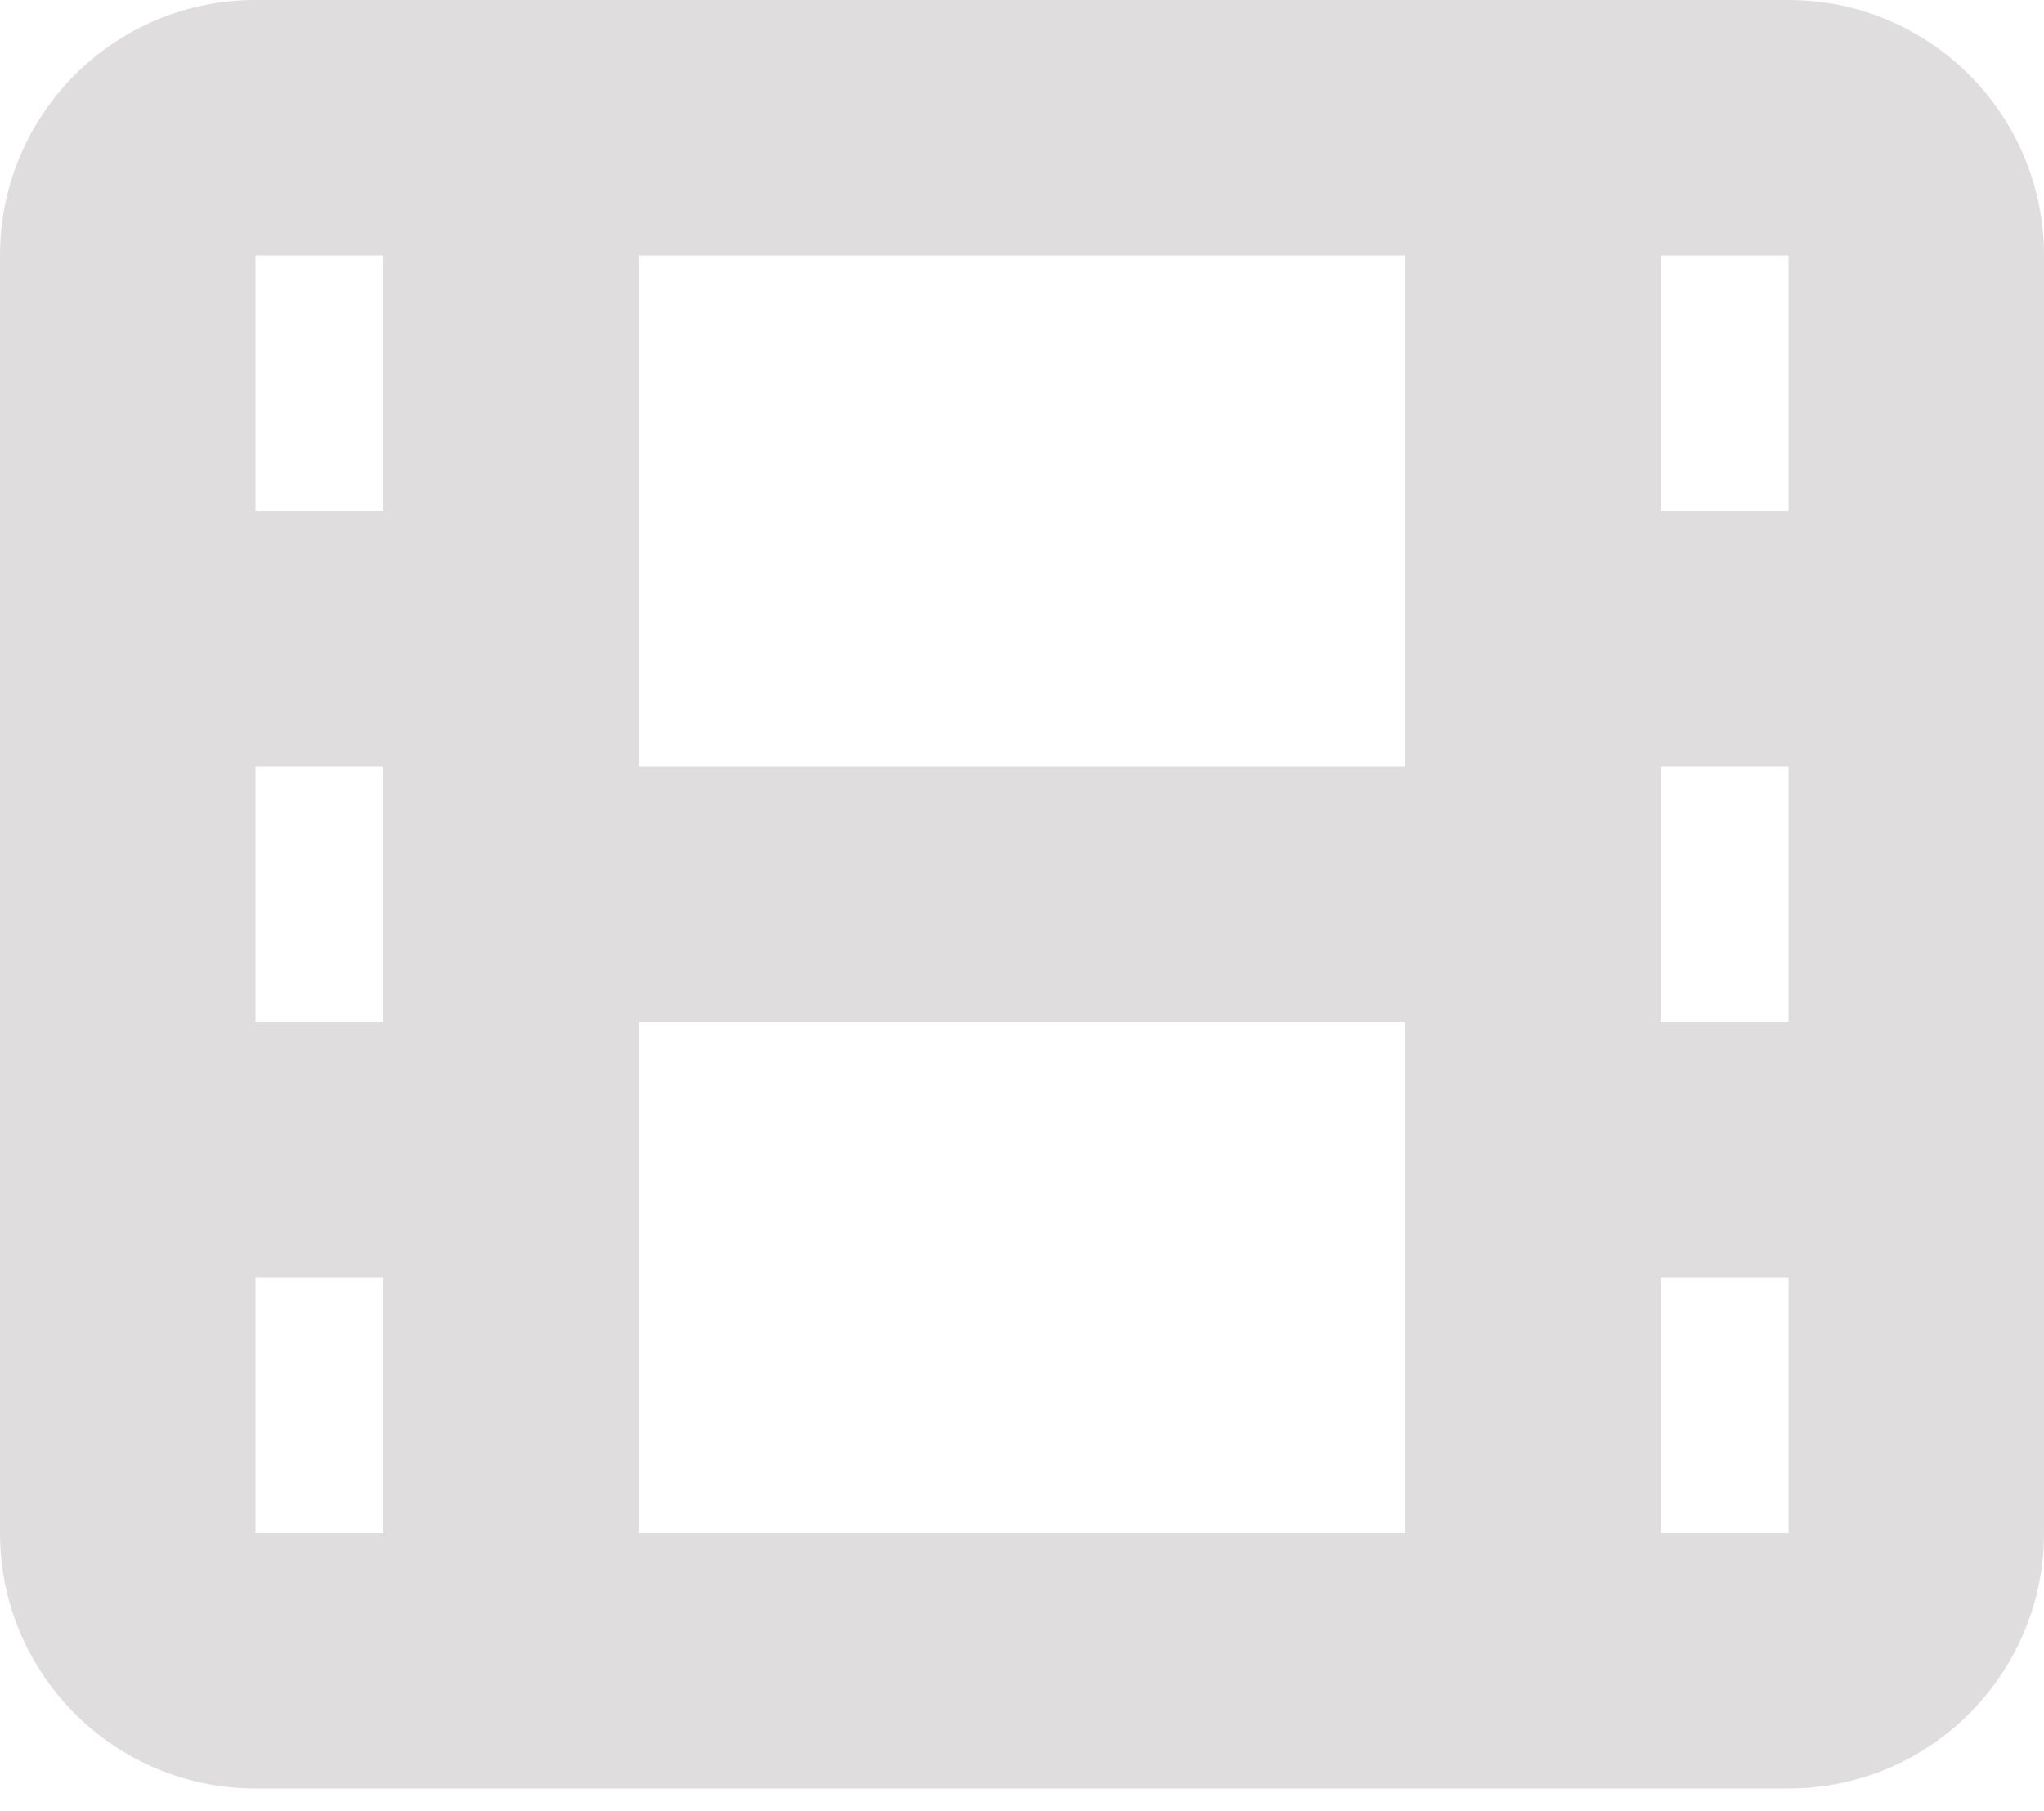
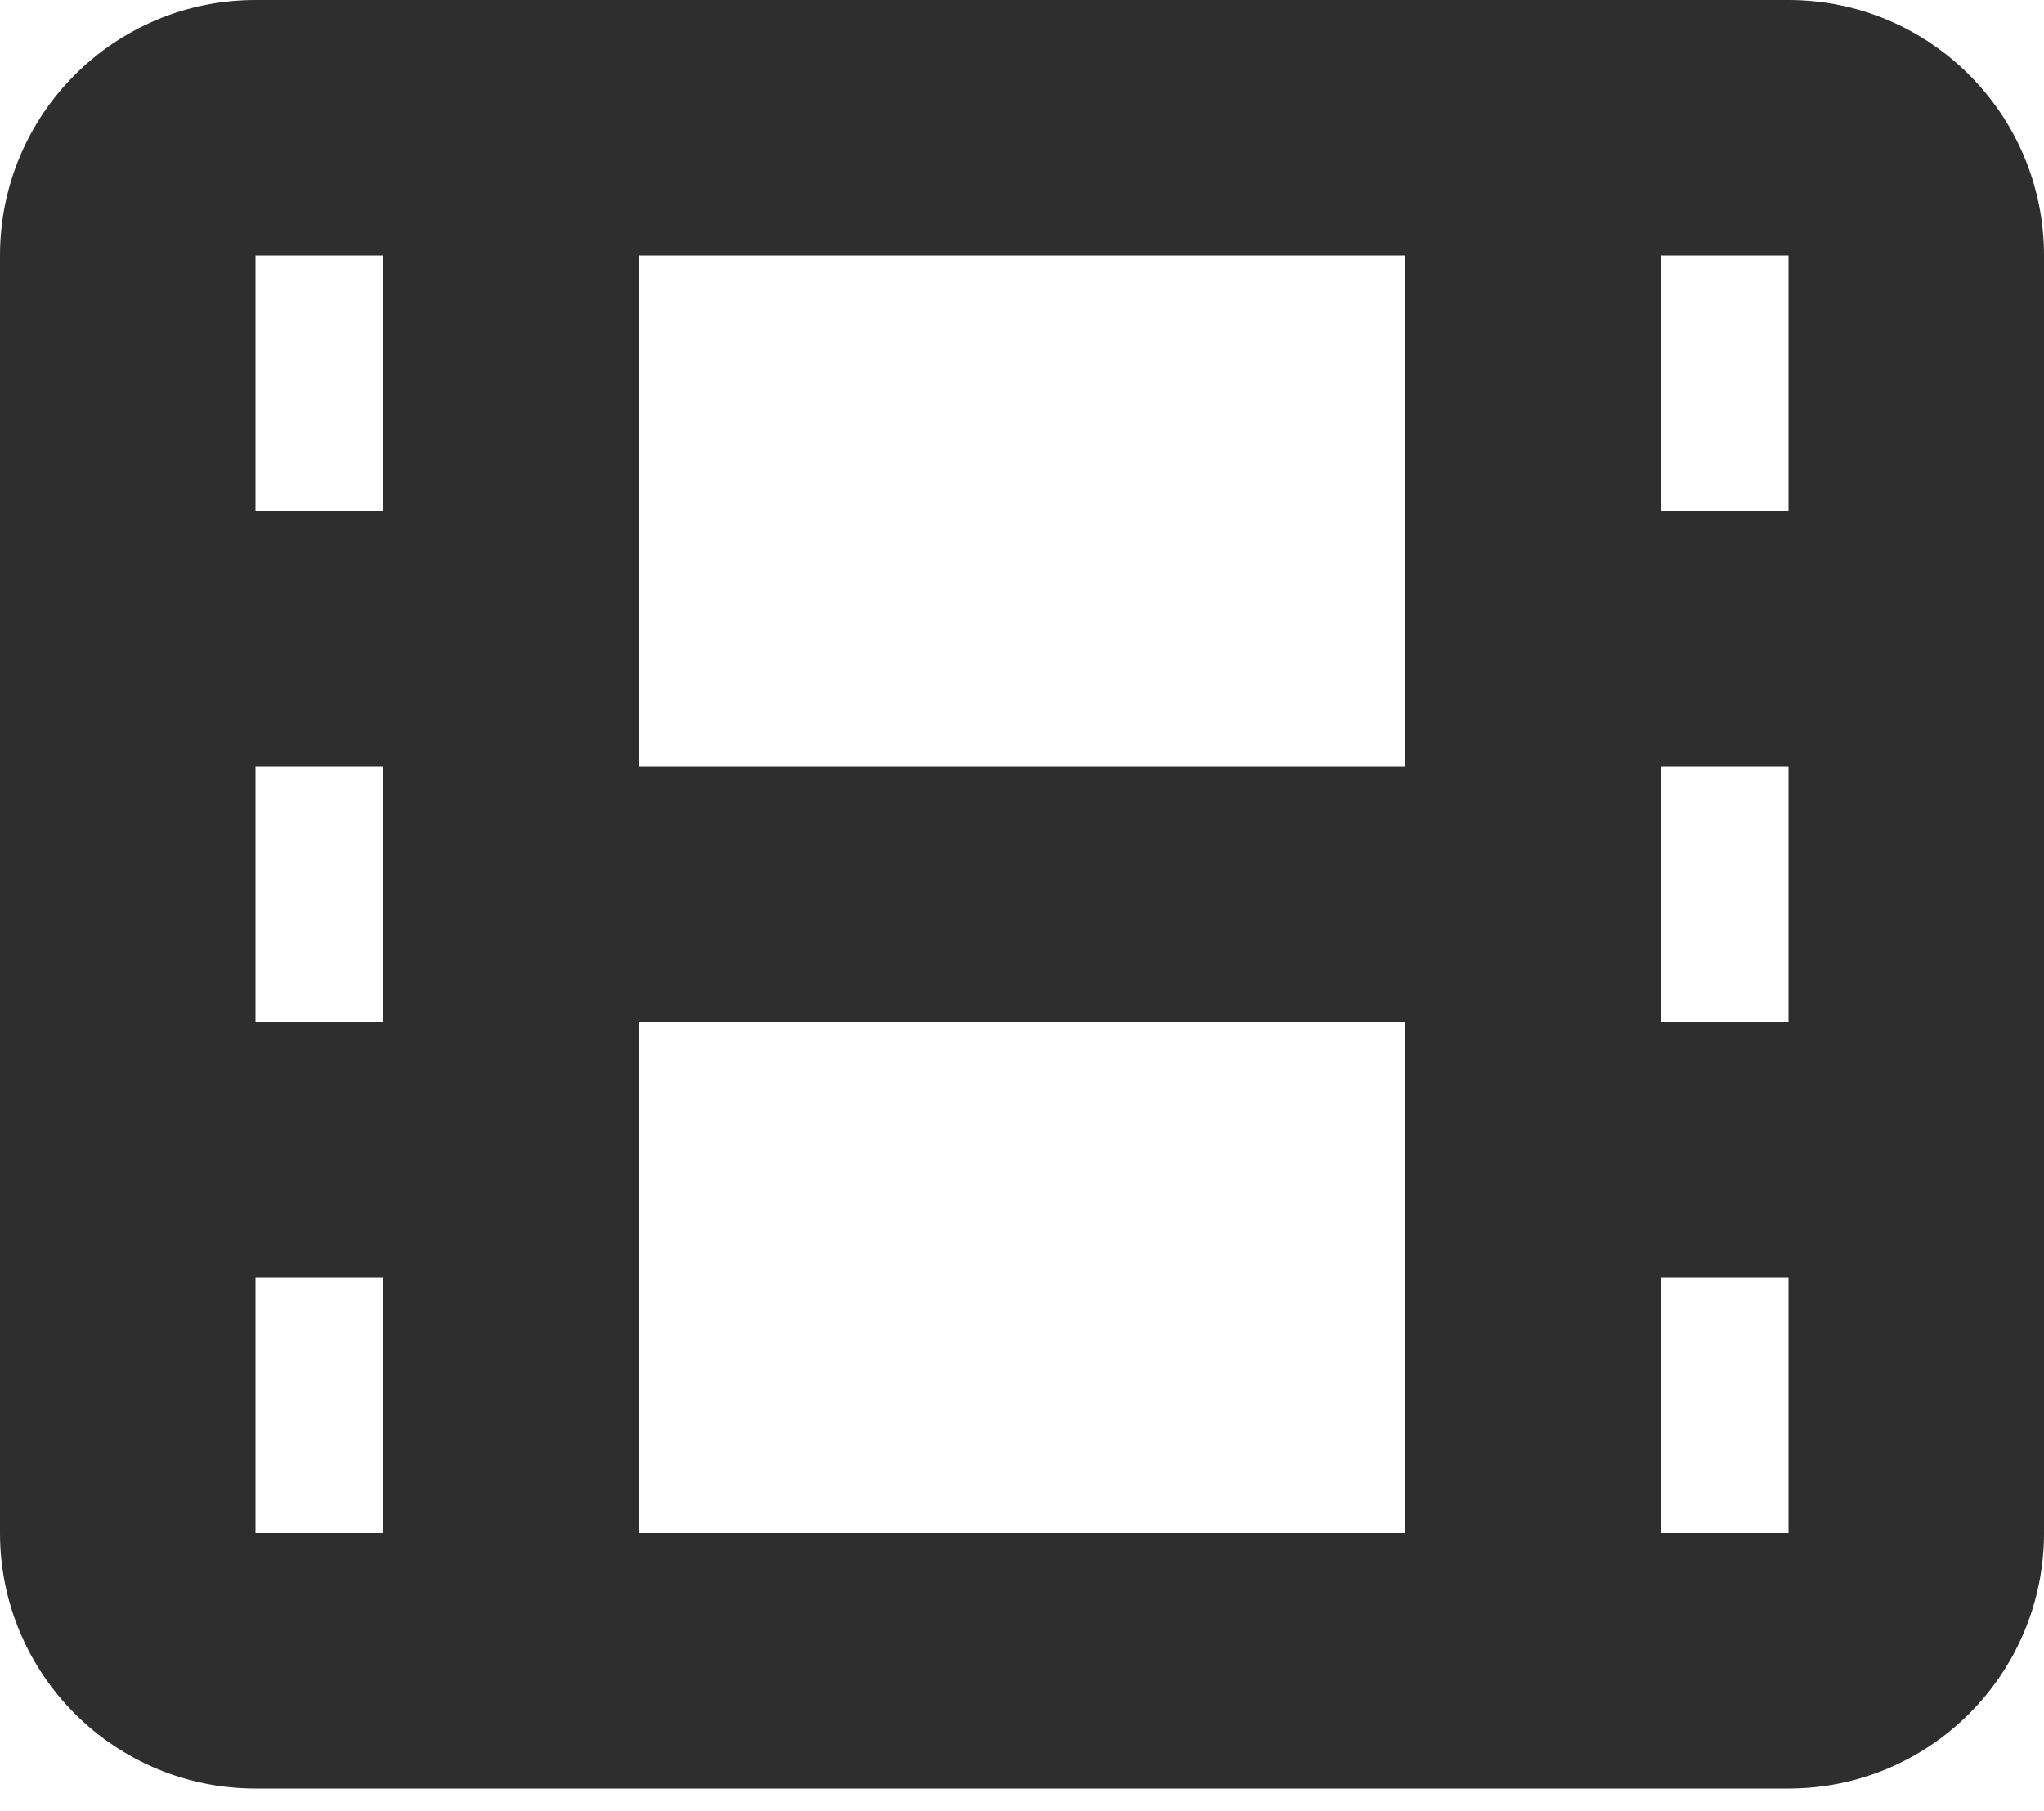
<svg xmlns="http://www.w3.org/2000/svg" width="70" height="62" viewBox="0 0 70 62" fill="none">
-   <path fill-rule="evenodd" clip-rule="evenodd" d="M8.75 0C3.918 0 0 3.917 0 8.75V52.5C0 57.333 3.918 61.25 8.75 61.25H61.25C66.082 61.25 70 57.333 70 52.5V8.75C70 3.917 66.082 0 61.25 0H8.75ZM21.875 8.75H48.125V26.25H21.875V8.75ZM56.875 43.75V52.5H61.25V43.75H56.875ZM48.125 35H21.875V52.5H48.125V35ZM56.875 35H61.25V26.25H56.875V35ZM61.25 17.5V8.75H56.875V17.5H61.25ZM13.125 8.75V17.5H8.75V8.75H13.125ZM13.125 26.25H8.75V35H13.125V26.25ZM8.75 43.75H13.125V52.5H8.75V43.75Z" fill="#DFDDDD" />
+   <path fill-rule="evenodd" clip-rule="evenodd" d="M8.75 0C3.918 0 0 3.917 0 8.75V52.5C0 57.333 3.918 61.25 8.75 61.25H61.25C66.082 61.25 70 57.333 70 52.5V8.75C70 3.917 66.082 0 61.25 0H8.75ZM21.875 8.75H48.125V26.25H21.875V8.75ZM56.875 43.75V52.5H61.25V43.75H56.875ZM48.125 35H21.875V52.5H48.125V35ZM56.875 35H61.25V26.25H56.875V35ZM61.25 17.5V8.75H56.875V17.5H61.25ZM13.125 8.75V17.5H8.75V8.75H13.125ZM13.125 26.25H8.75V35H13.125V26.25ZM8.75 43.75H13.125V52.5H8.75V43.75Z" fill="#2E2E2F" />
</svg>
